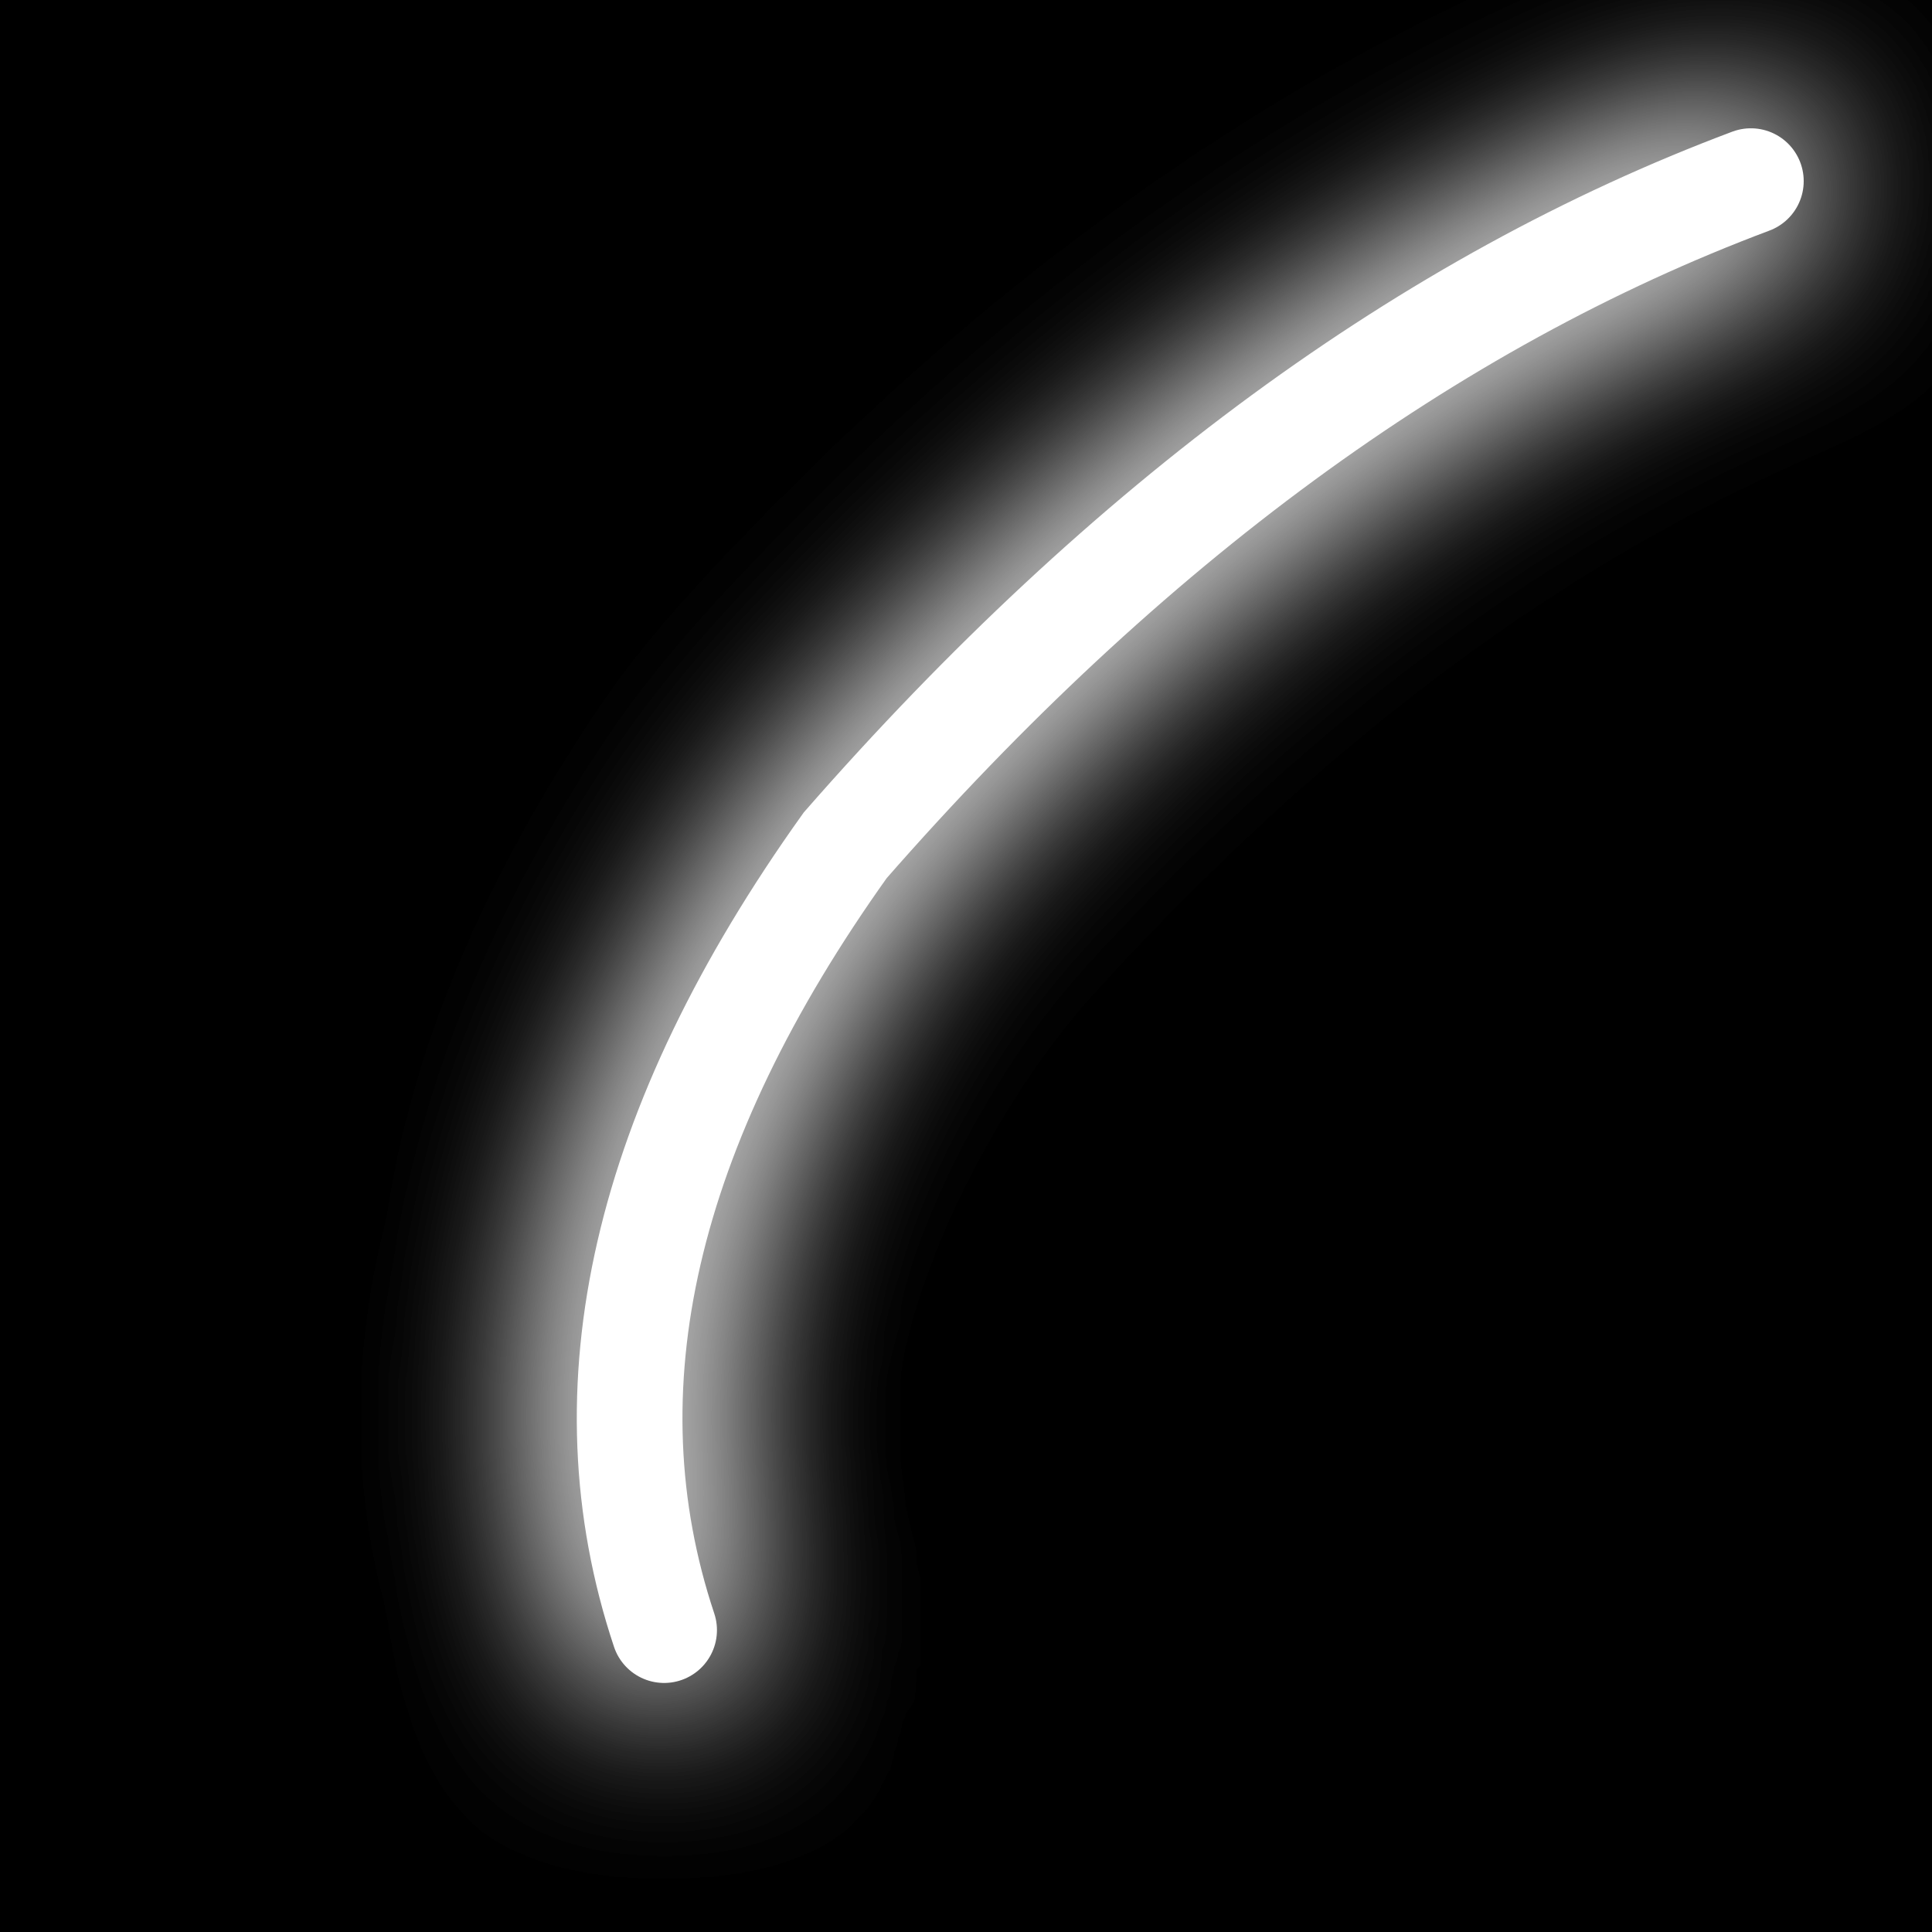
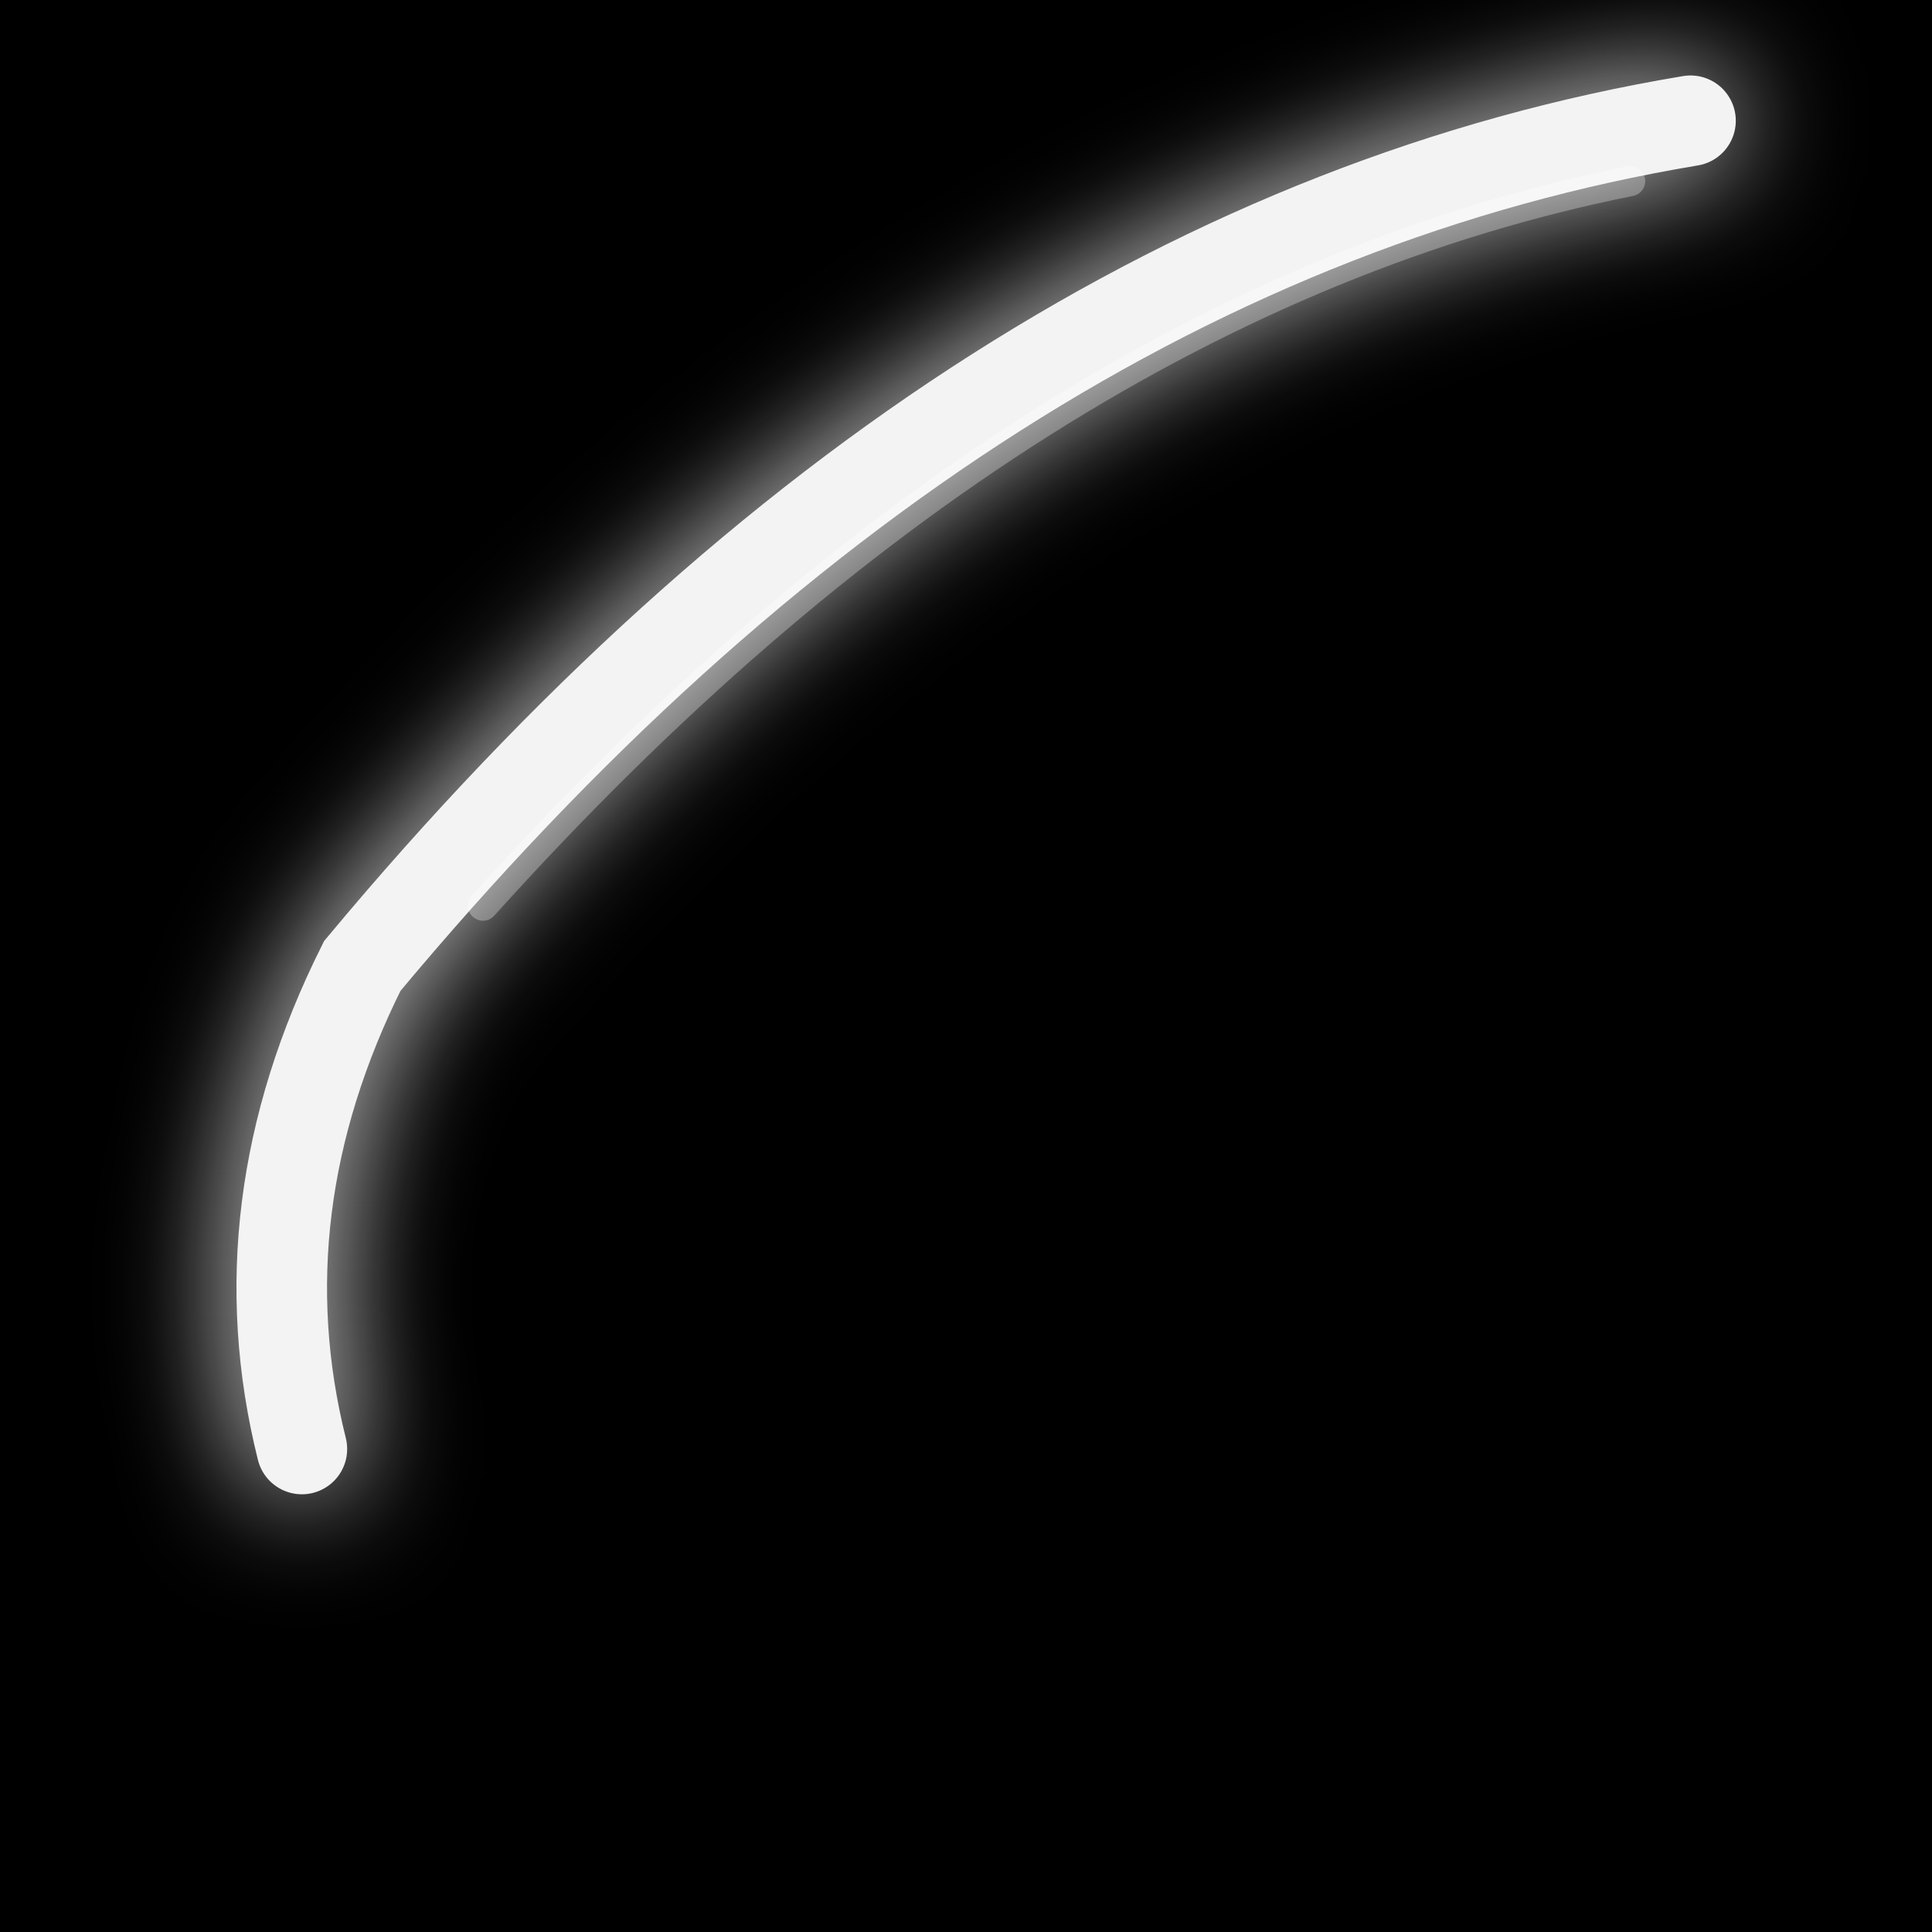
<svg xmlns="http://www.w3.org/2000/svg" viewBox="0 0 64 64">
  <defs>
-     <filter id="glow" x="-100%" y="-100%" width="300%" height="300%">
-       <feGaussianBlur in="SourceGraphic" stdDeviation="3" result="blur" />
+     <filter id="glow" x="-50%" y="-50%" width="200%" height="200%">
+       <feGaussianBlur in="SourceGraphic" stdDeviation="2" result="blur" />
      <feMerge>
-         <feMergeNode in="blur" />
        <feMergeNode in="blur" />
        <feMergeNode in="SourceGraphic" />
      </feMerge>
    </filter>
  </defs>
  <rect x="0" y="0" width="64" height="64" fill="#000000" />
-   <path d="M 58 6 Q 42 12, 28 28 Q 18 42, 22 54" stroke="#FFFFFF" stroke-width="3.5" stroke-linecap="round" fill="none" filter="url(#glow)" />
+   <path d="M 56 4 Q 32 8, 12 32 Q 8 40, 10 48" stroke="#FFFFFF" stroke-width="3" stroke-linecap="round" fill="none" filter="url(#glow)" opacity="0.95" />
+   <path d="M 54 6 Q 34 10, 16 30" stroke="#FFFFFF" stroke-width="1" stroke-linecap="round" fill="none" opacity="0.3" />
</svg>
